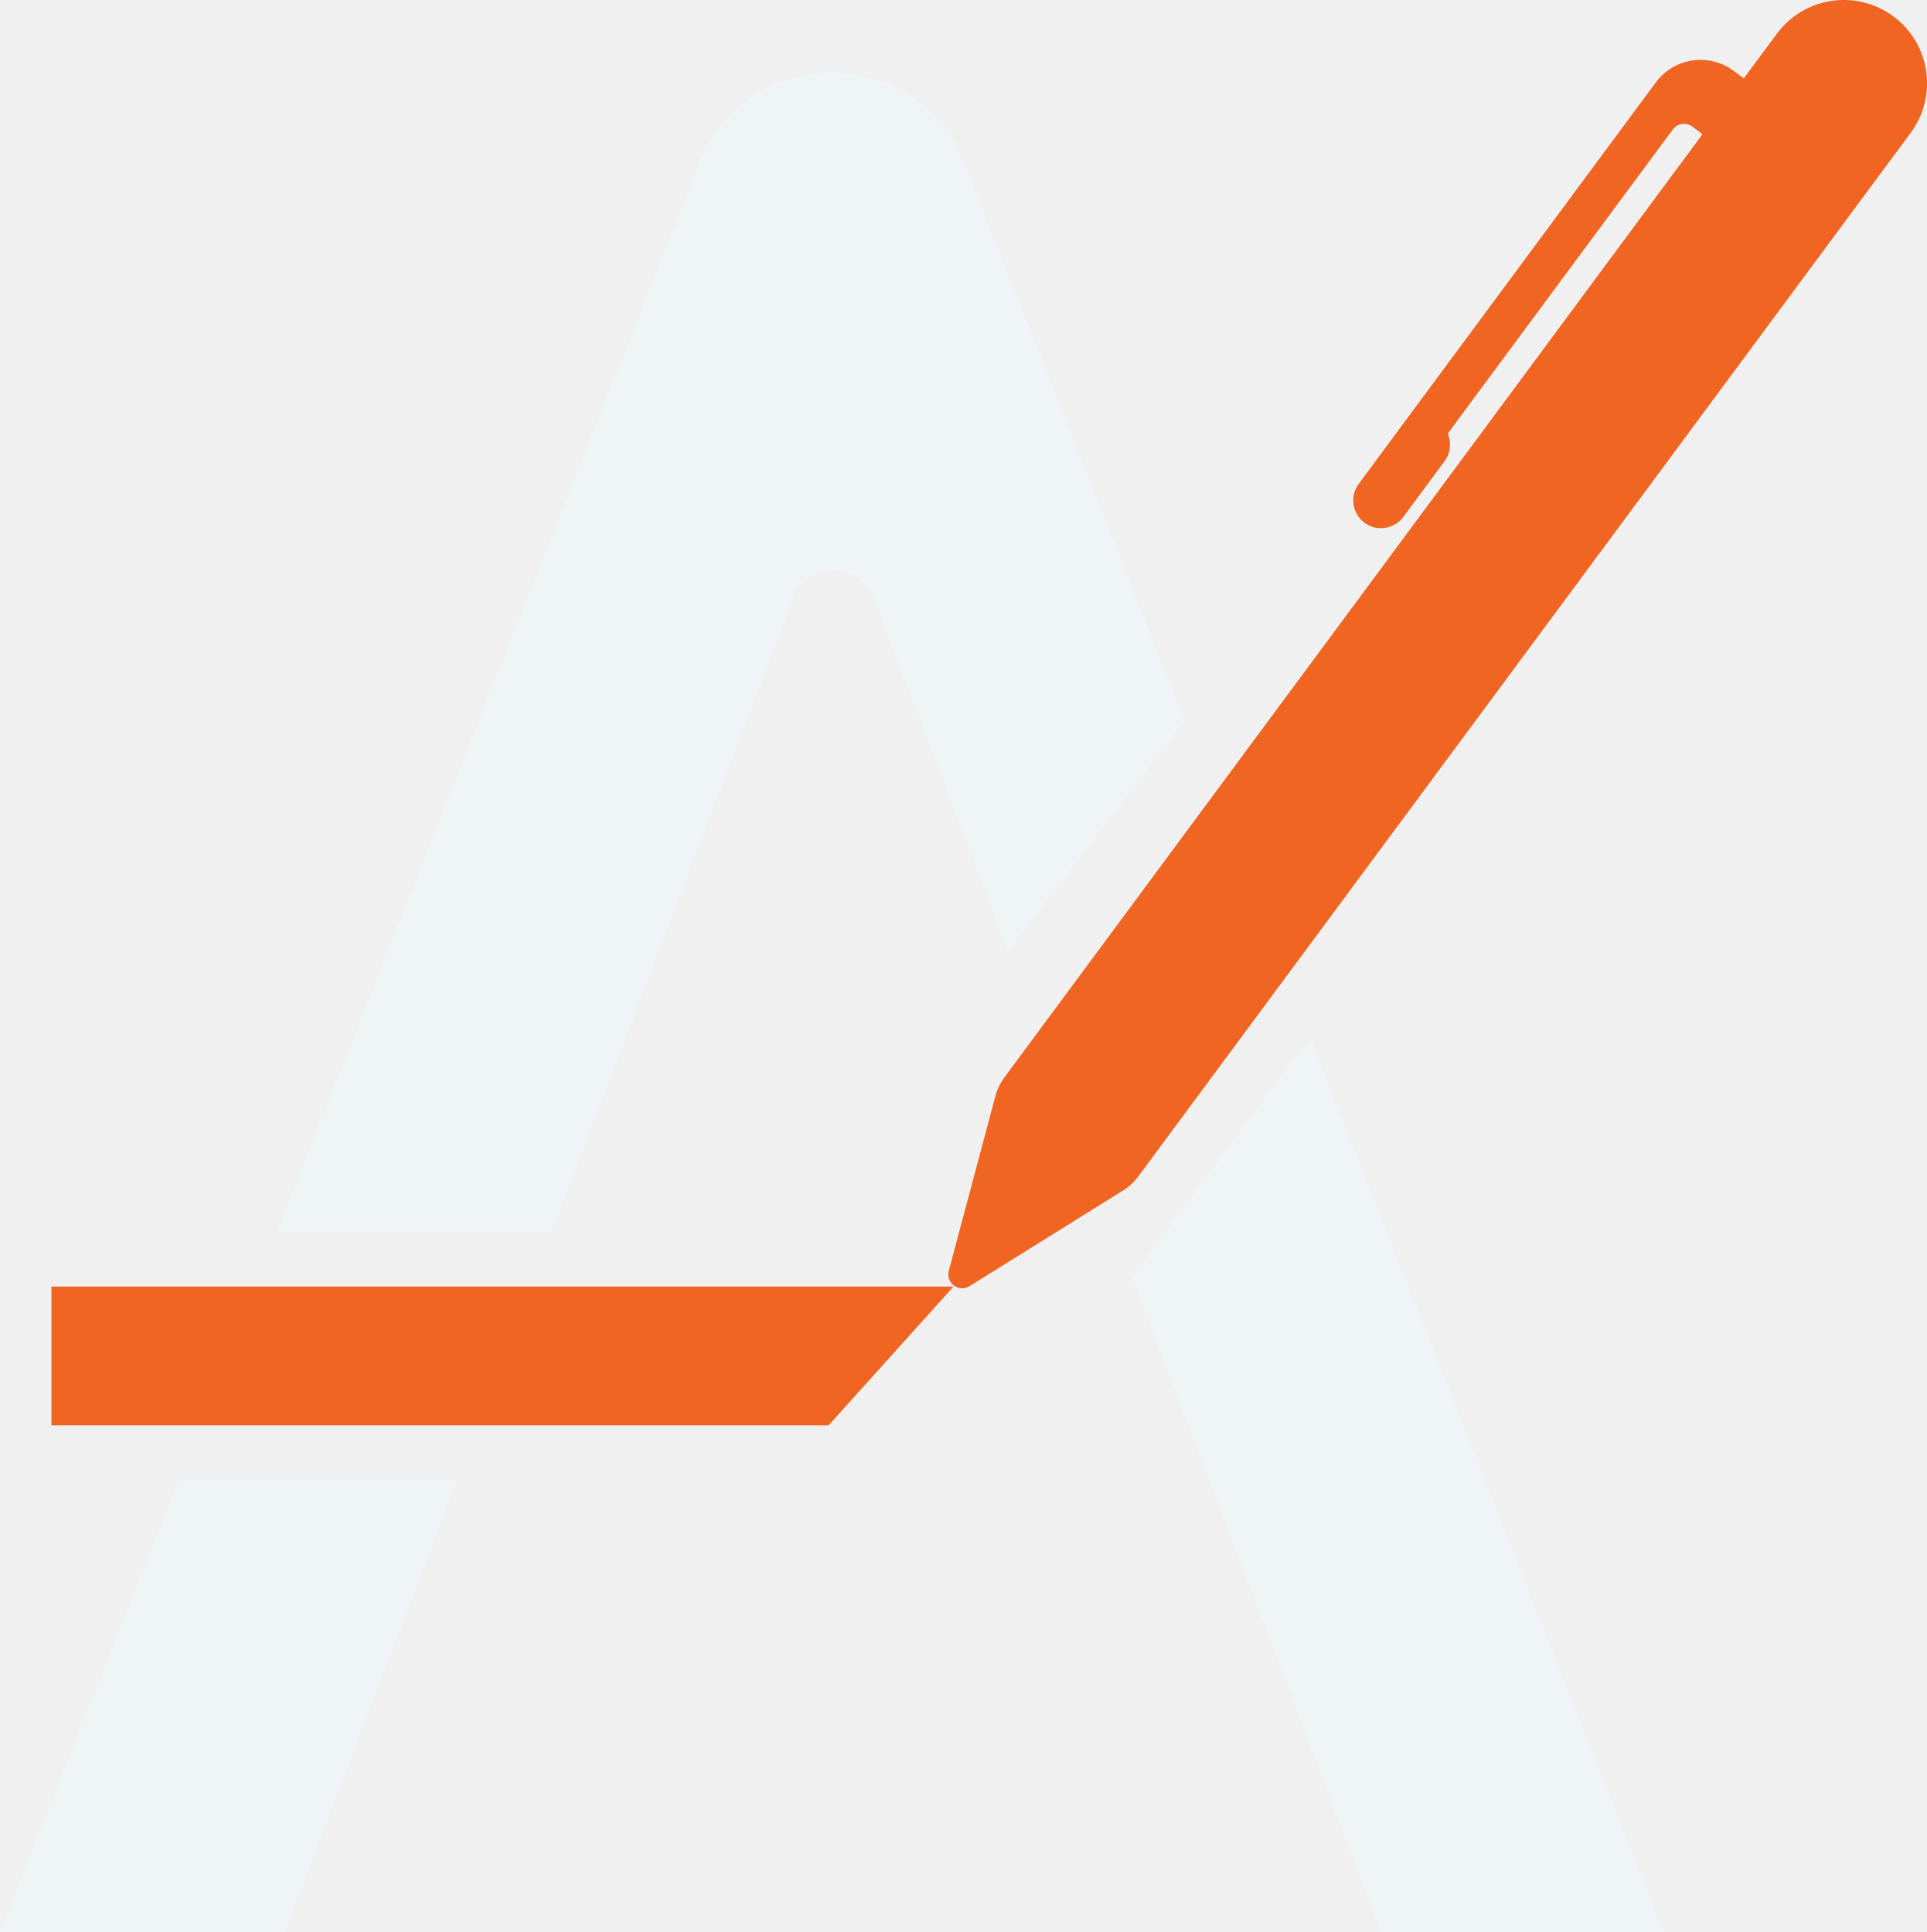
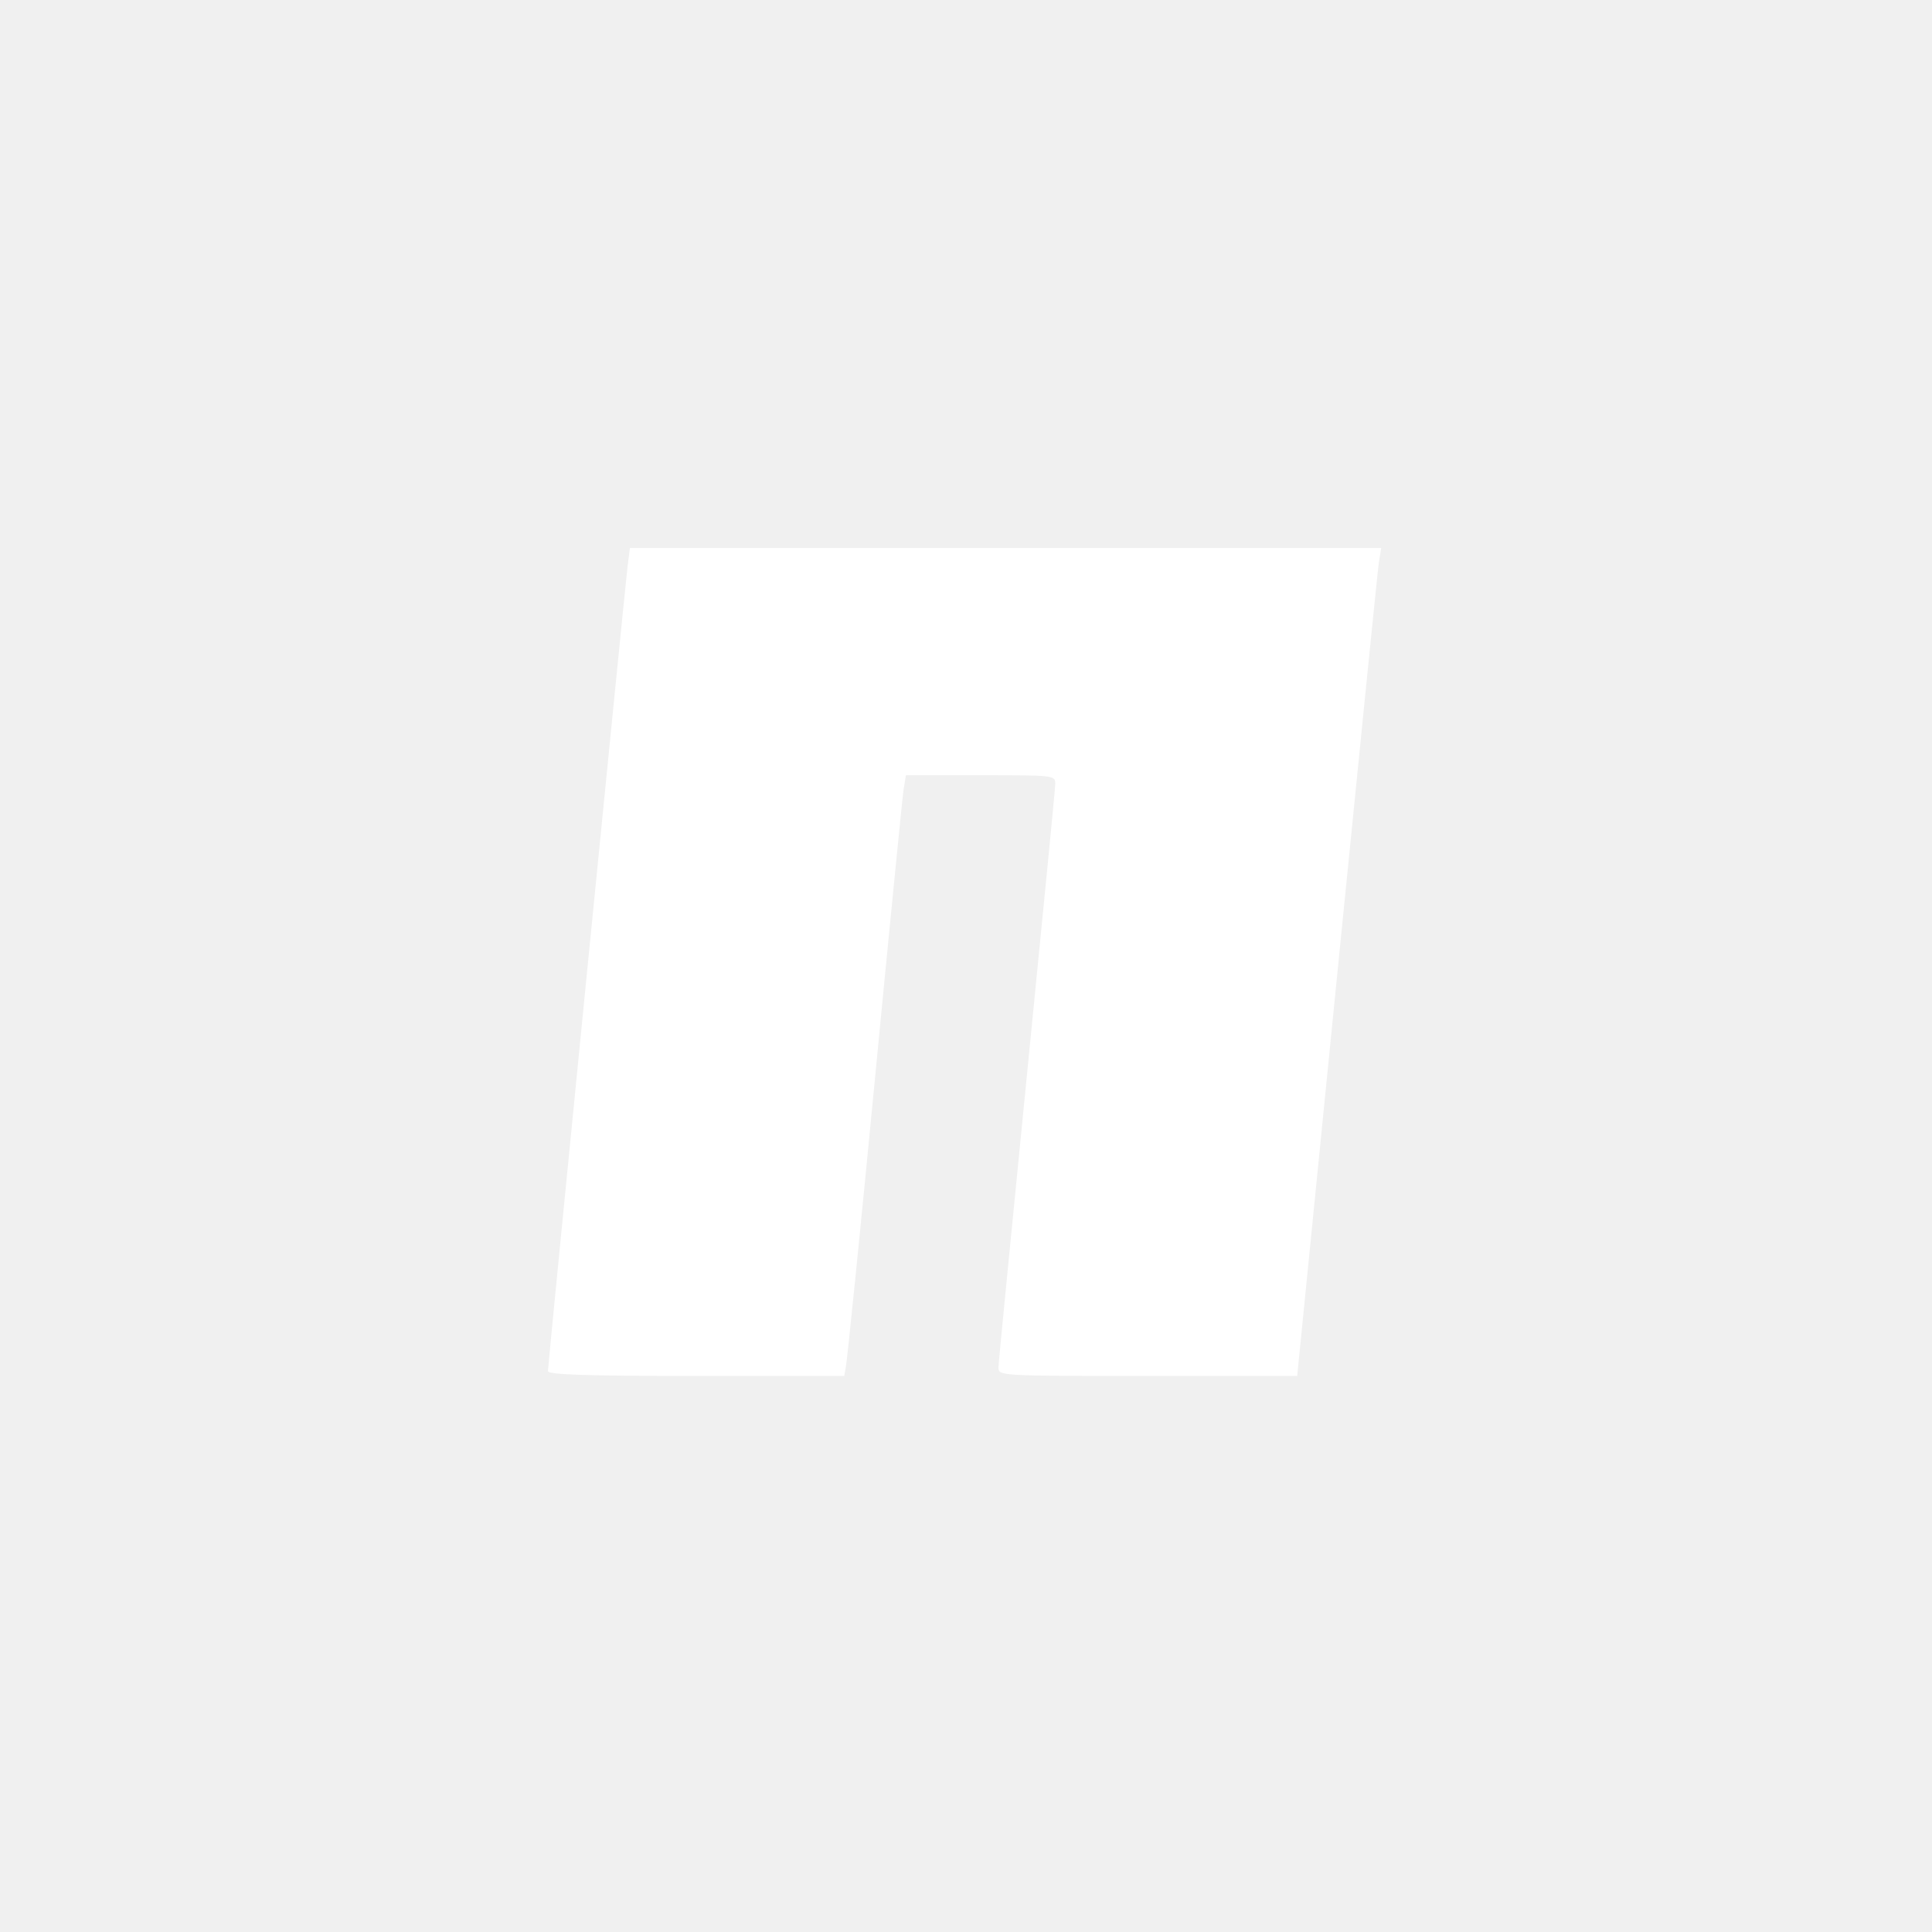
- <svg xmlns="http://www.w3.org/2000/svg" width="138.85" height="139.24" version="1.1" viewBox="0 0 138.85 139.24">
-   <path d="m3.705 92.723h65l-9 10h-56z" fill="#f16522" />
-   <path d="m99.519 139.24-17.942-47.162 12.827-17.282 25.471 64.444zm-36.583-96.163 9.678 25.438 12.745-16.603-15.884-40.186c-1.547-3.914-5.329-6.486-9.537-6.486-4.209 0-7.991 2.571-9.538 6.486l-30.434 77h19.815c7.635-20.031 15.112-39.643 17.417-45.688 0.443-1.163 1.545-1.894 2.789-1.894h0.145c1.246 0 2.361 0.769 2.804 1.933zm-30.015 63.649c-5.992 15.726-11.055 29.021-12.376 32.514h-20.545l12.851-32.514z" clip-rule="evenodd" fill="#eff4f7" fill-rule="evenodd" />
-   <path d="m128.03 2.431c1.971-2.664 5.728-3.225 8.392-1.254 2.664 1.971 3.225 5.728 1.254 8.392l-55.659 75.218c-0.299 0.405-0.672 0.75-1.1 1.016l-11.057 6.89c-0.769 0.48-1.728-0.23-1.495-1.106l3.357-12.589c0.129-0.486 0.35-0.944 0.649-1.349l50.303-67.98-0.741-0.548c-0.444-0.329-1.07-0.235-1.399 0.209l-16.219 21.919c0.275 0.633 0.214 1.392-0.227 1.987l-2.974 4.019c-0.657 0.888-1.909 1.075-2.797 0.418-0.888-0.657-1.075-1.909-0.418-2.797l1.784-2.412 1.19-1.608 18.439-24.919c1.314-1.776 3.819-2.15 5.595-0.836l0.741 0.548z" clip-rule="evenodd" fill="#f16522" fill-rule="evenodd" />
+ <svg xmlns="http://www.w3.org/2000/svg" version="1.0" width="476pt" height="476pt" viewBox="0 0 476 476" preserveAspectRatio="xMidYMid meet">
+   <g transform="translate(0,476) scale(0.1,-0.1)" fill="#ffffff" stroke="none">
+     <path d="M1546 3363 c-7 -60 -196 -1966 -196 -1981 0 -9 96 -12 365 -12 l365 0 4 23 c3 12 35 328 71 702 36 374 68 697 71 718 l6 37 184 0 c180 0 184 0 184 -21 0 -11 -32 -335 -70 -719 -38 -384 -70 -708 -70 -719 0 -21 2 -21 368 -21 l368 0 98 983 c54 540 100 999 103 1020 l6 37 -926 0 -925 0 -6 -47z" />
+   </g>
</svg>
